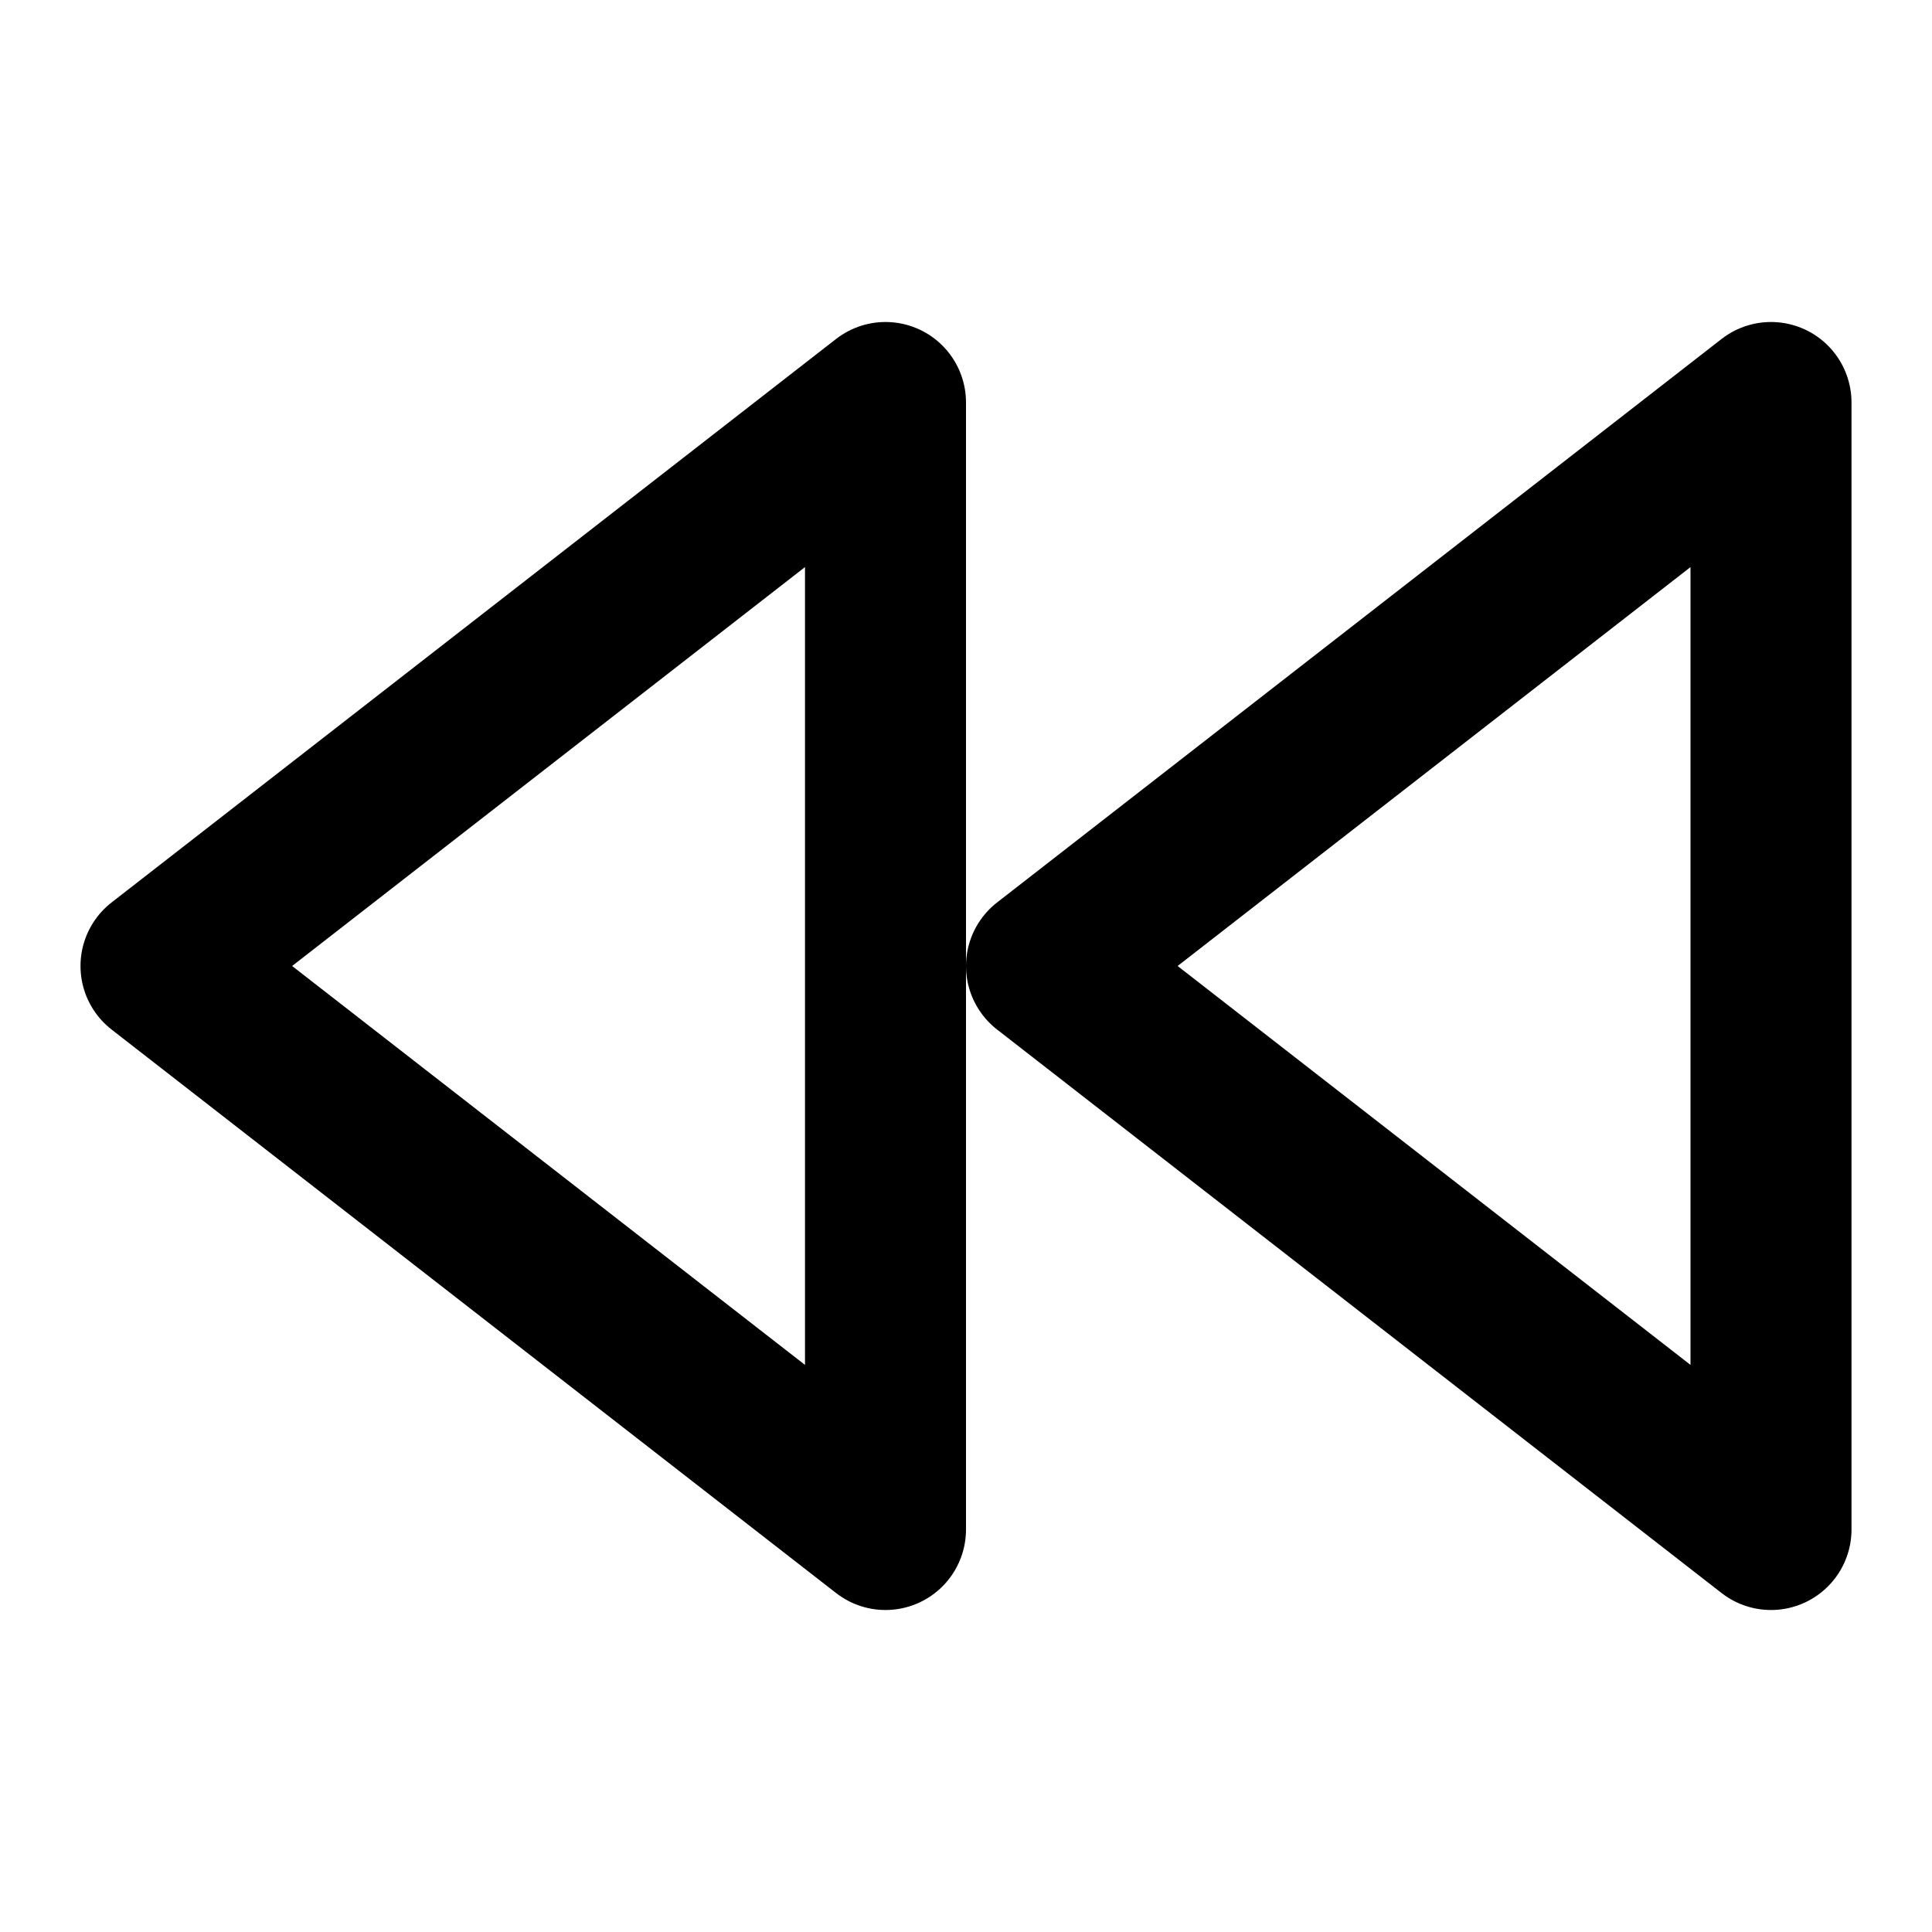
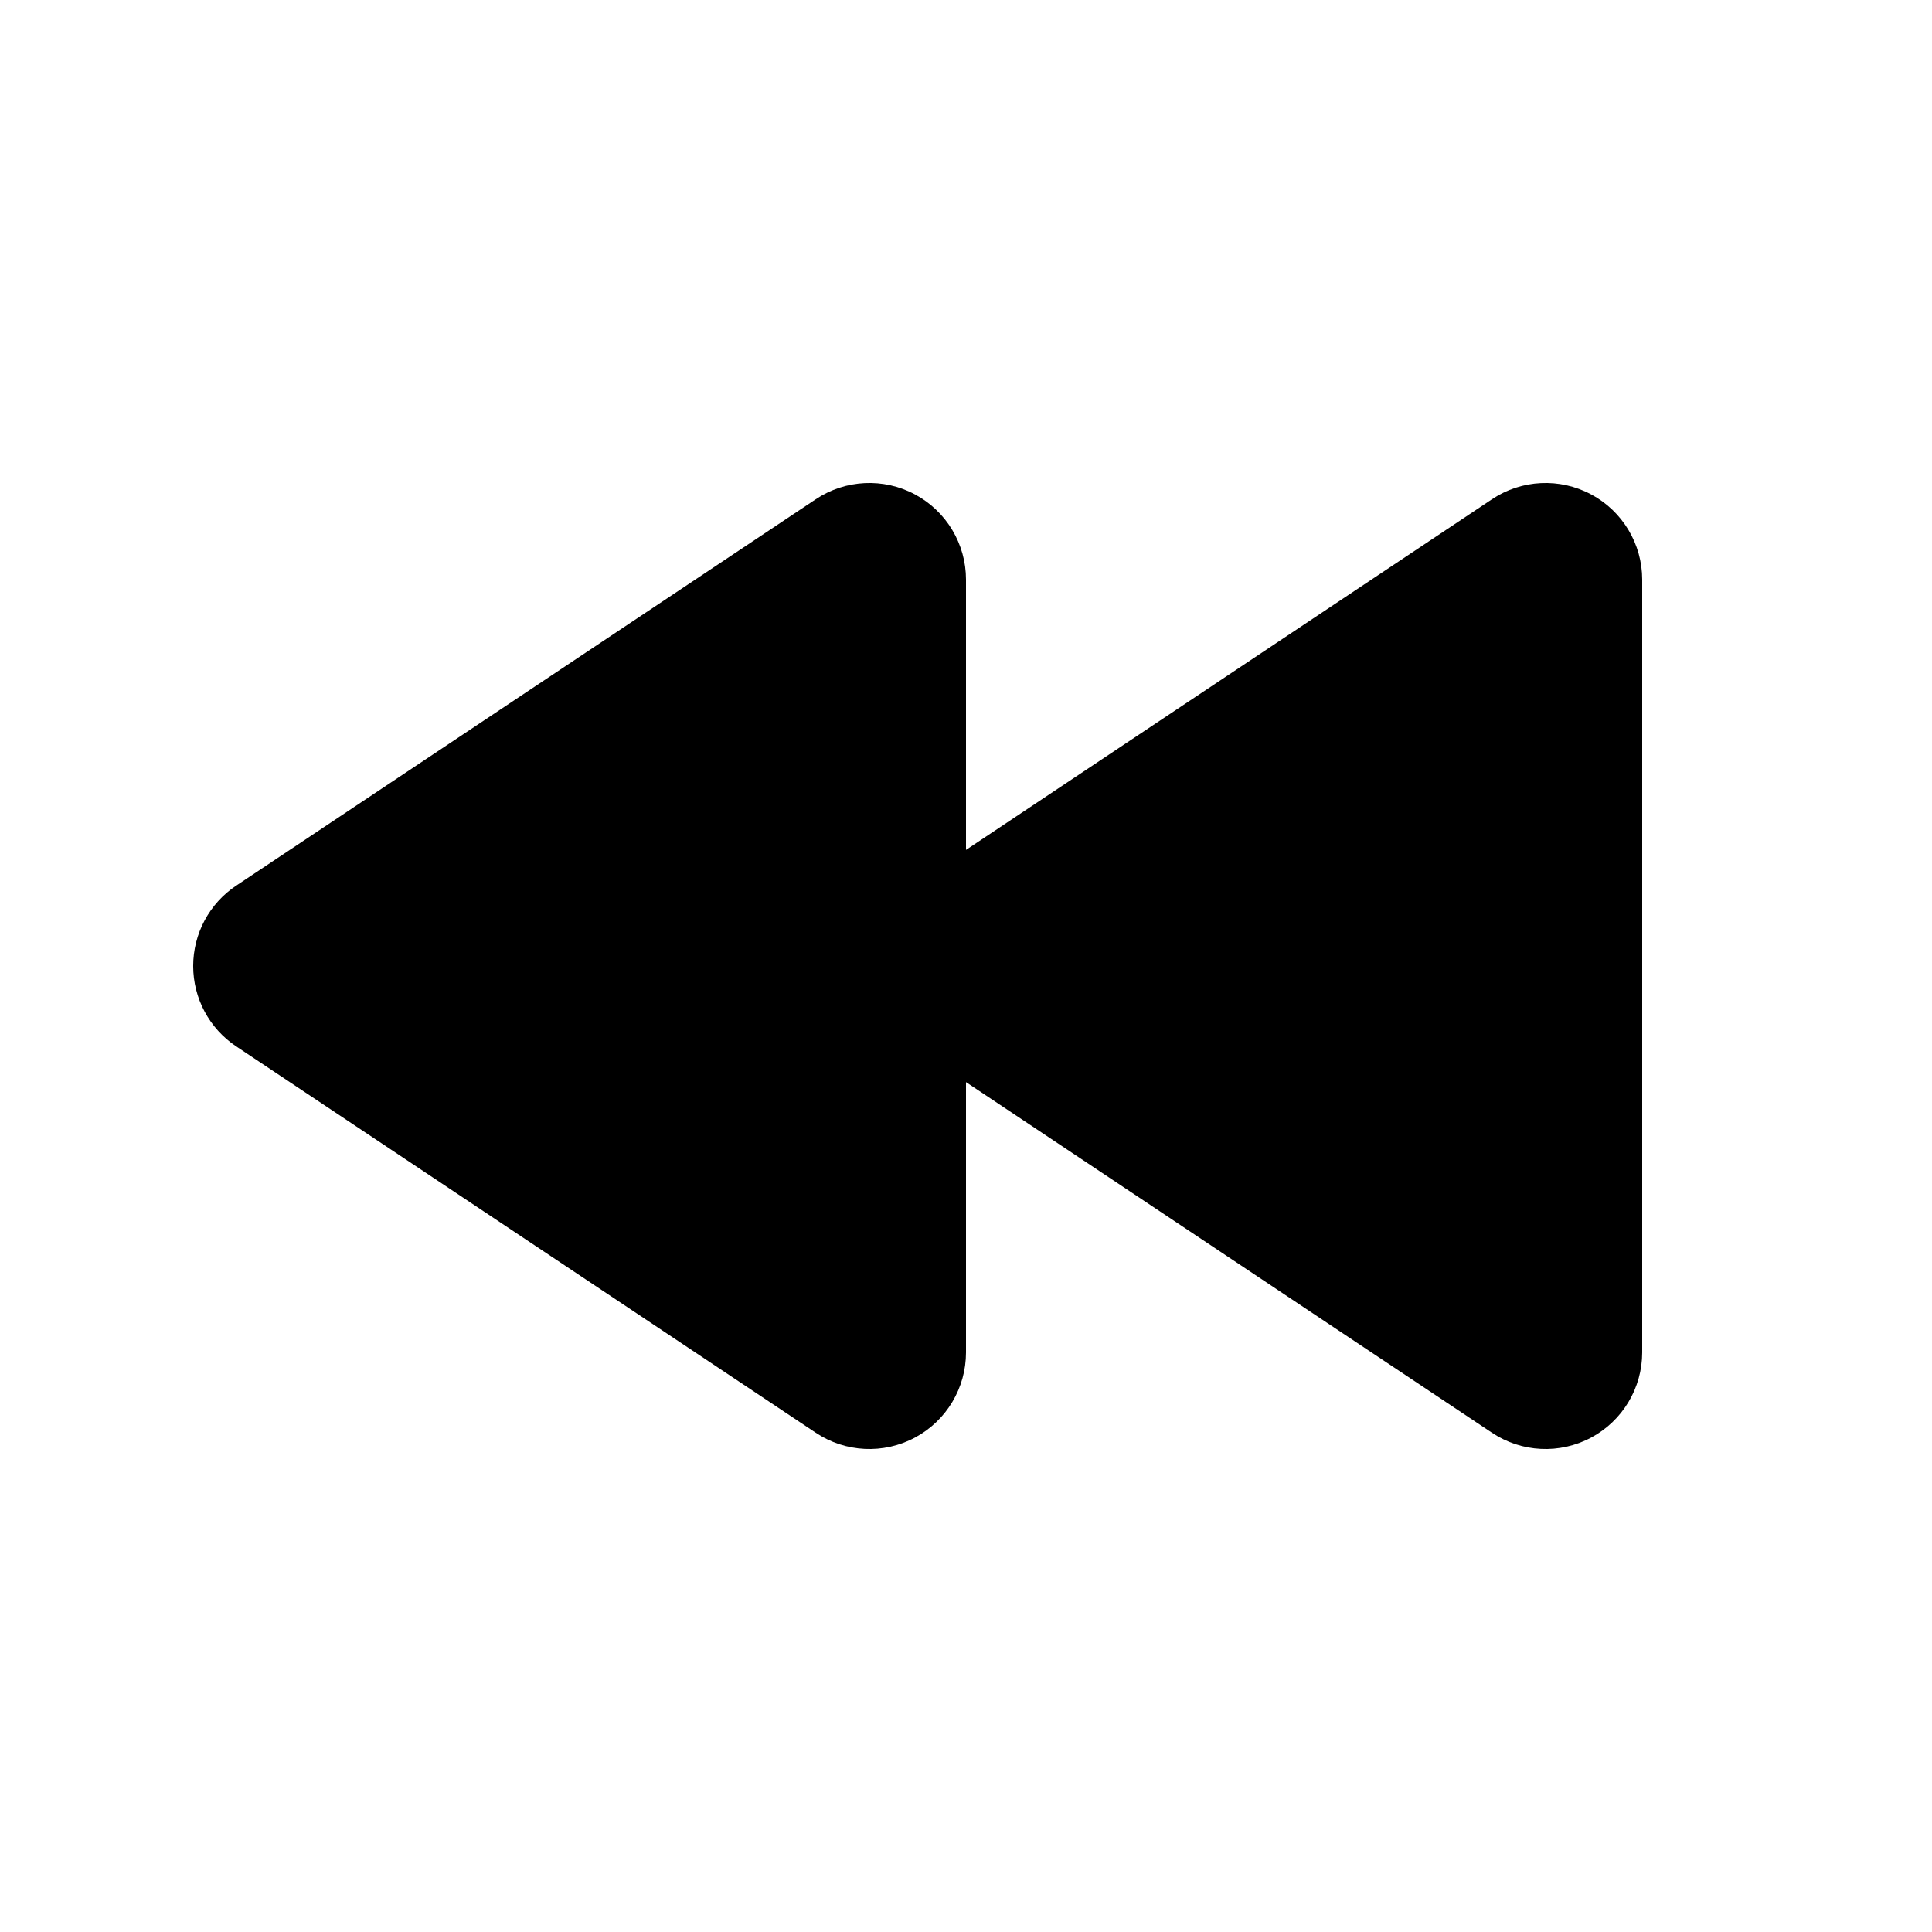
- <svg xmlns="http://www.w3.org/2000/svg" width="24" height="24" viewBox="0 0 24 24" fill="none" stroke="currentColor" stroke-width="2" stroke-linecap="round" stroke-linejoin="round" class="feather feather-rewind">
-   <polygon points="11 19 2 12 11 5 11 19" />
-   <polygon points="22 19 13 12 22 5 22 19" />
+ <svg xmlns="http://www.w3.org/2000/svg" class="h-5 w-5" viewBox="0 0 20 20" fill="currentColor">
+   <path d="M8.445 14.832A1 1 0 0010 14v-2.798l5.445 3.63A1 1 0 0017 14V6a1 1 0 00-1.555-.832L10 8.798V6a1 1 0 00-1.555-.832l-6 4a1 1 0 000 1.664l6 4z" />
</svg>
